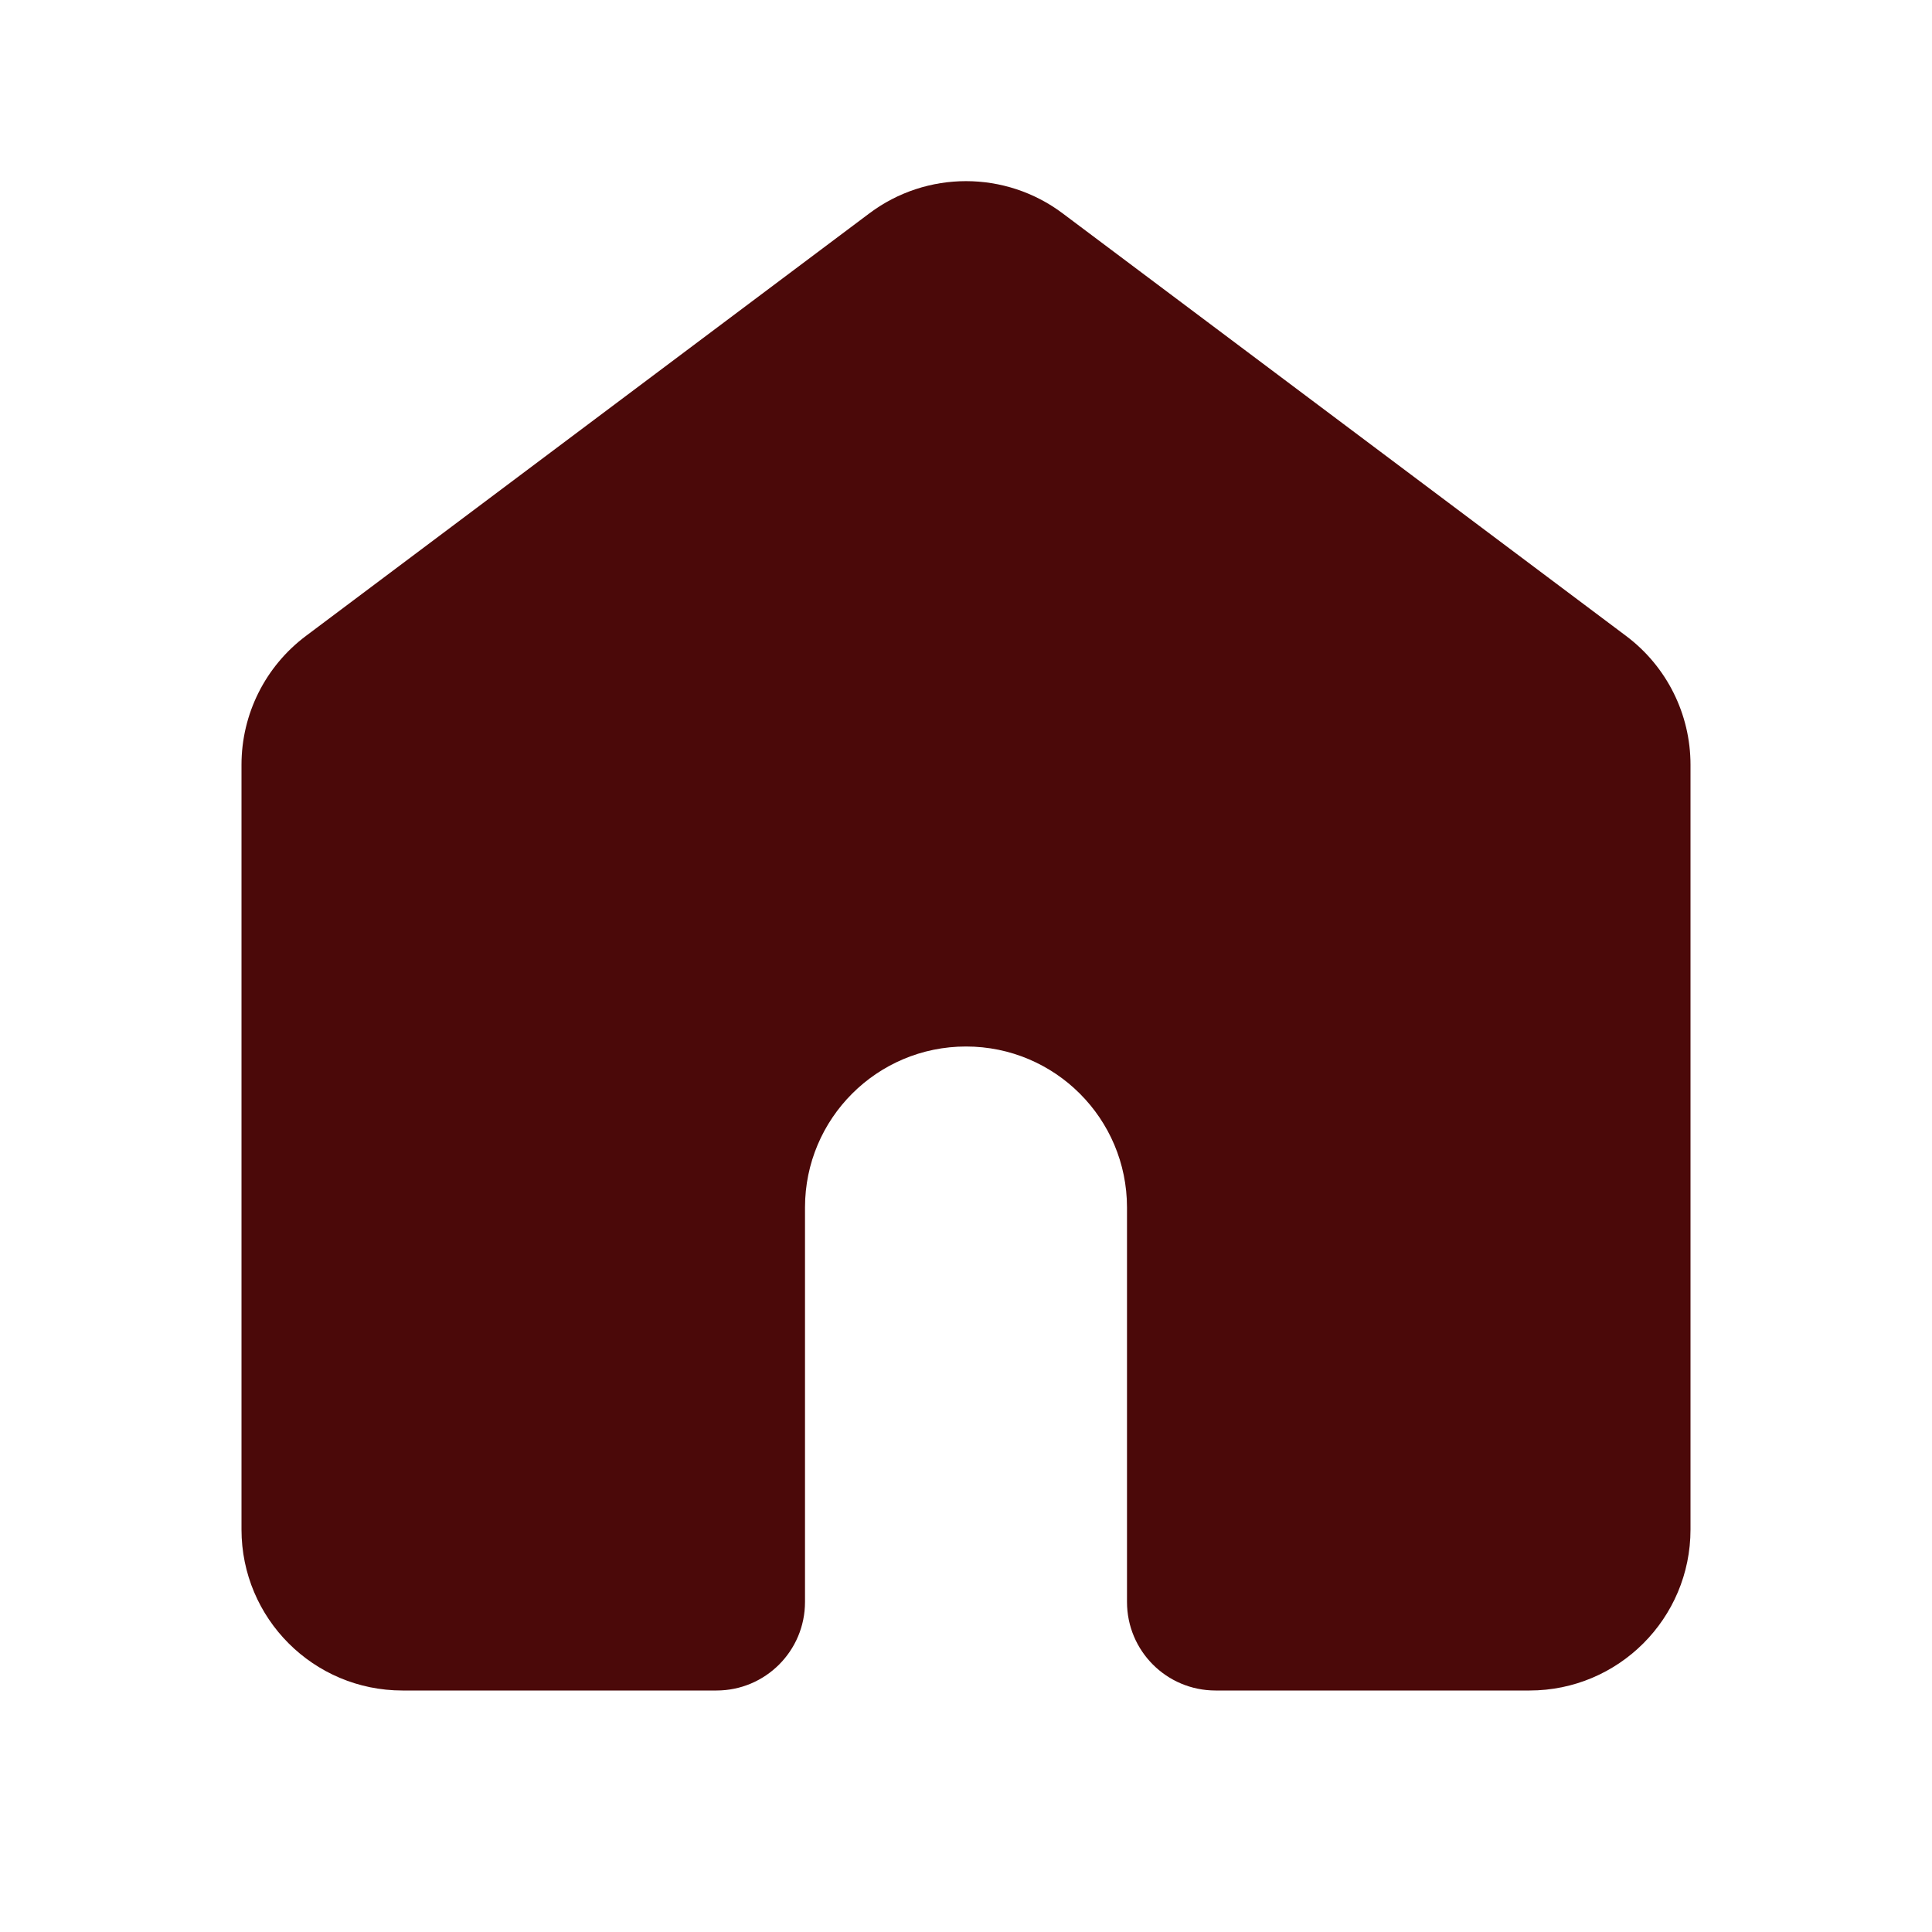
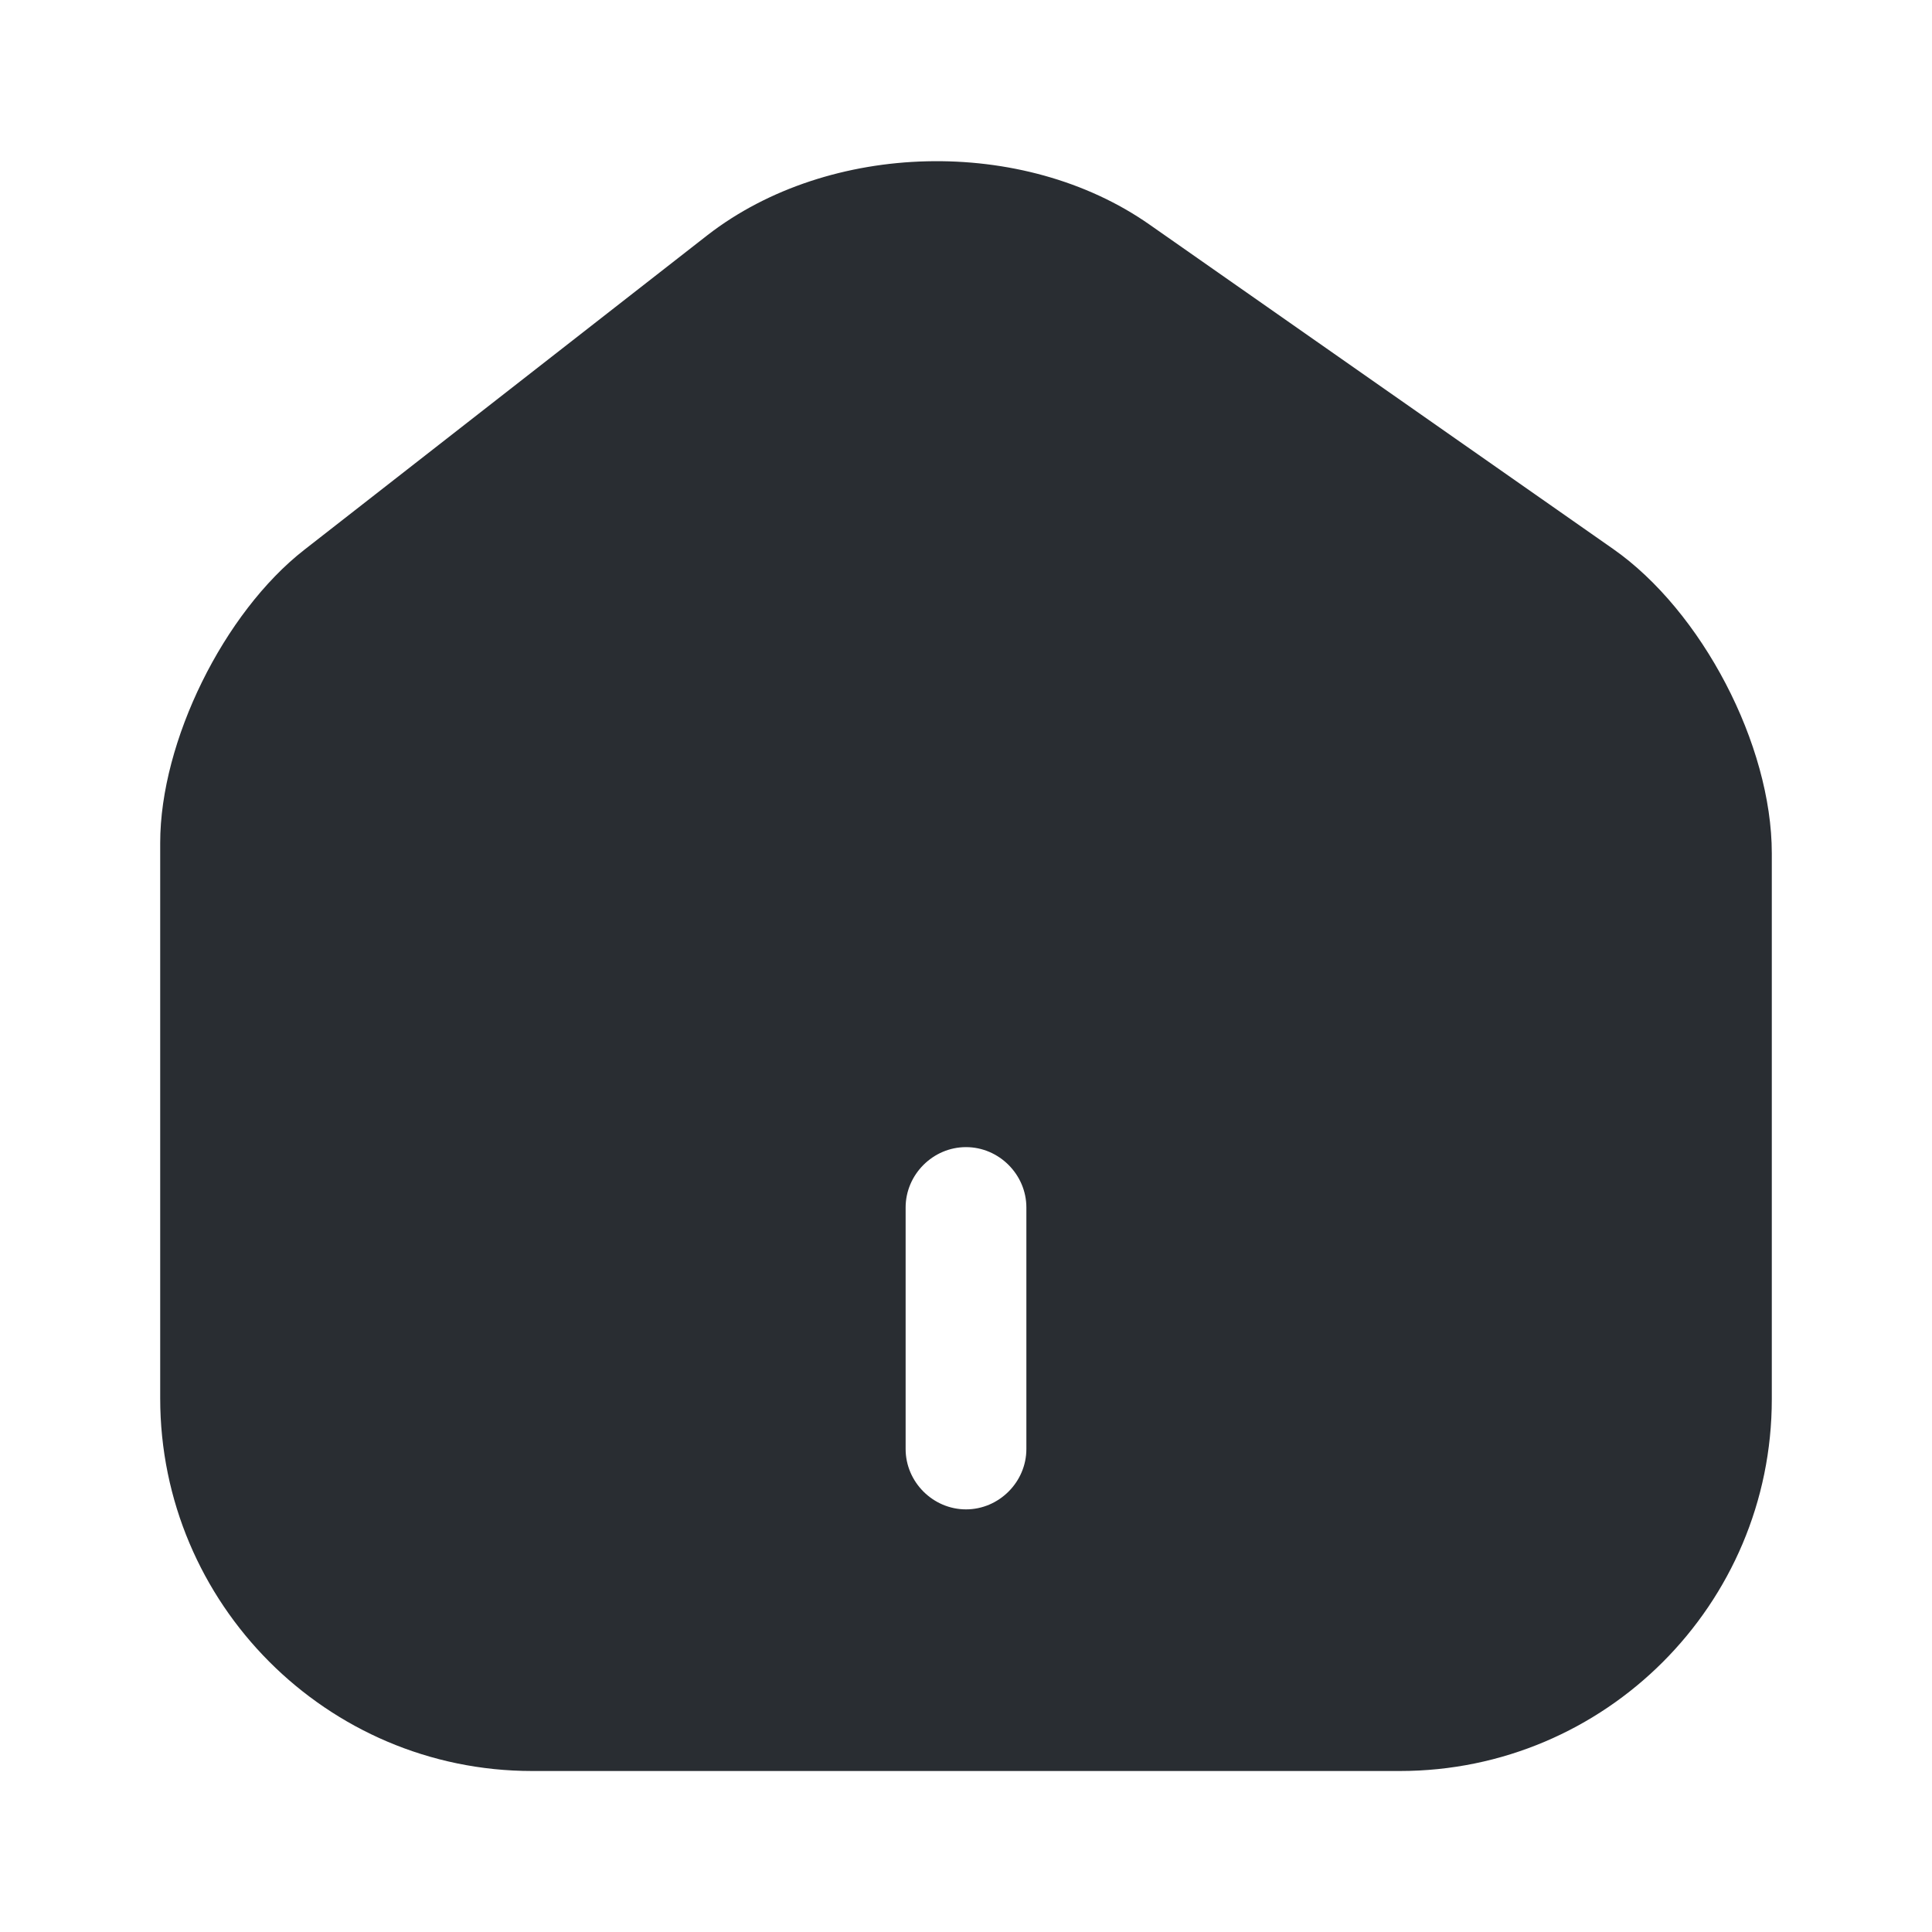
<svg xmlns="http://www.w3.org/2000/svg" fill="none" version="1.1" width="24" height="24" viewBox="0 0 24 24">
  <g>
    <g>
-       <path d="M13.2,2.65C12.489,2.117,11.511,2.117,10.8,2.65C10.8,2.65,3.8,7.9,3.8,7.9C3.296,8.278,3,8.87,3,9.5C3,9.5,3,19,3,19C3,20.105,3.895,21,5,21C5,21,8.9,21,8.9,21C9.508,21,10,20.508,10,19.9C10,19.9,10,15,10,15C10,13.895,10.895,13,12,13C13.105,13,14,13.895,14,15C14,15,14,19.9,14,19.9C14,20.508,14.492,21,15.1,21C15.1,21,19,21,19,21C20.105,21,21,20.105,21,19C21,19,21,9.5,21,9.5C21,8.87,20.704,8.278,20.2,7.9C20.2,7.9,13.2,2.65,13.2,2.65C13.2,2.65,13.2,2.65,13.2,2.65Z" fill="#4B0909" fill-opacity="1" />
+       <g>
+         <g>
+           <path d="M20.04,6.82C20.04,6.82,14.28,2.79,14.28,2.79C12.71,1.69,10.3,1.75,8.79,2.92C8.79,2.92,3.78,6.83,3.78,6.83C2.78,7.61,1.99,9.21,1.99,10.47C1.99,10.47,1.99,17.37,1.99,17.37C1.99,19.92,4.06,22,6.61,22C6.61,22,17.39,22,17.39,22C19.94,22,22.01,19.93,22.01,17.38C22.01,17.38,22.01,10.6,22.01,10.6C22.01,9.25,21.14,7.59,20.04,6.82C20.04,6.82,20.04,6.82,20.04,6.82ZM12.75,18C12.75,18.41,12.41,18.75,12,18.75C11.59,18.75,11.25,18.41,11.25,18C11.25,18,11.25,15,11.25,15C11.25,14.59,11.59,14.25,12,14.25C12.41,14.25,12.75,14.59,12.75,15C12.75,15,12.75,18,12.75,18C12.75,18,12.75,18,12.75,18Z" fill="#292D32" fill-opacity="1" />
+         </g>
+         <g transform="matrix(-1,-1.2246469849340659e-16,1.2246469849340659e-16,-1,48,48)" style="opacity:0;" />
+       </g>
    </g>
  </g>
</svg>
